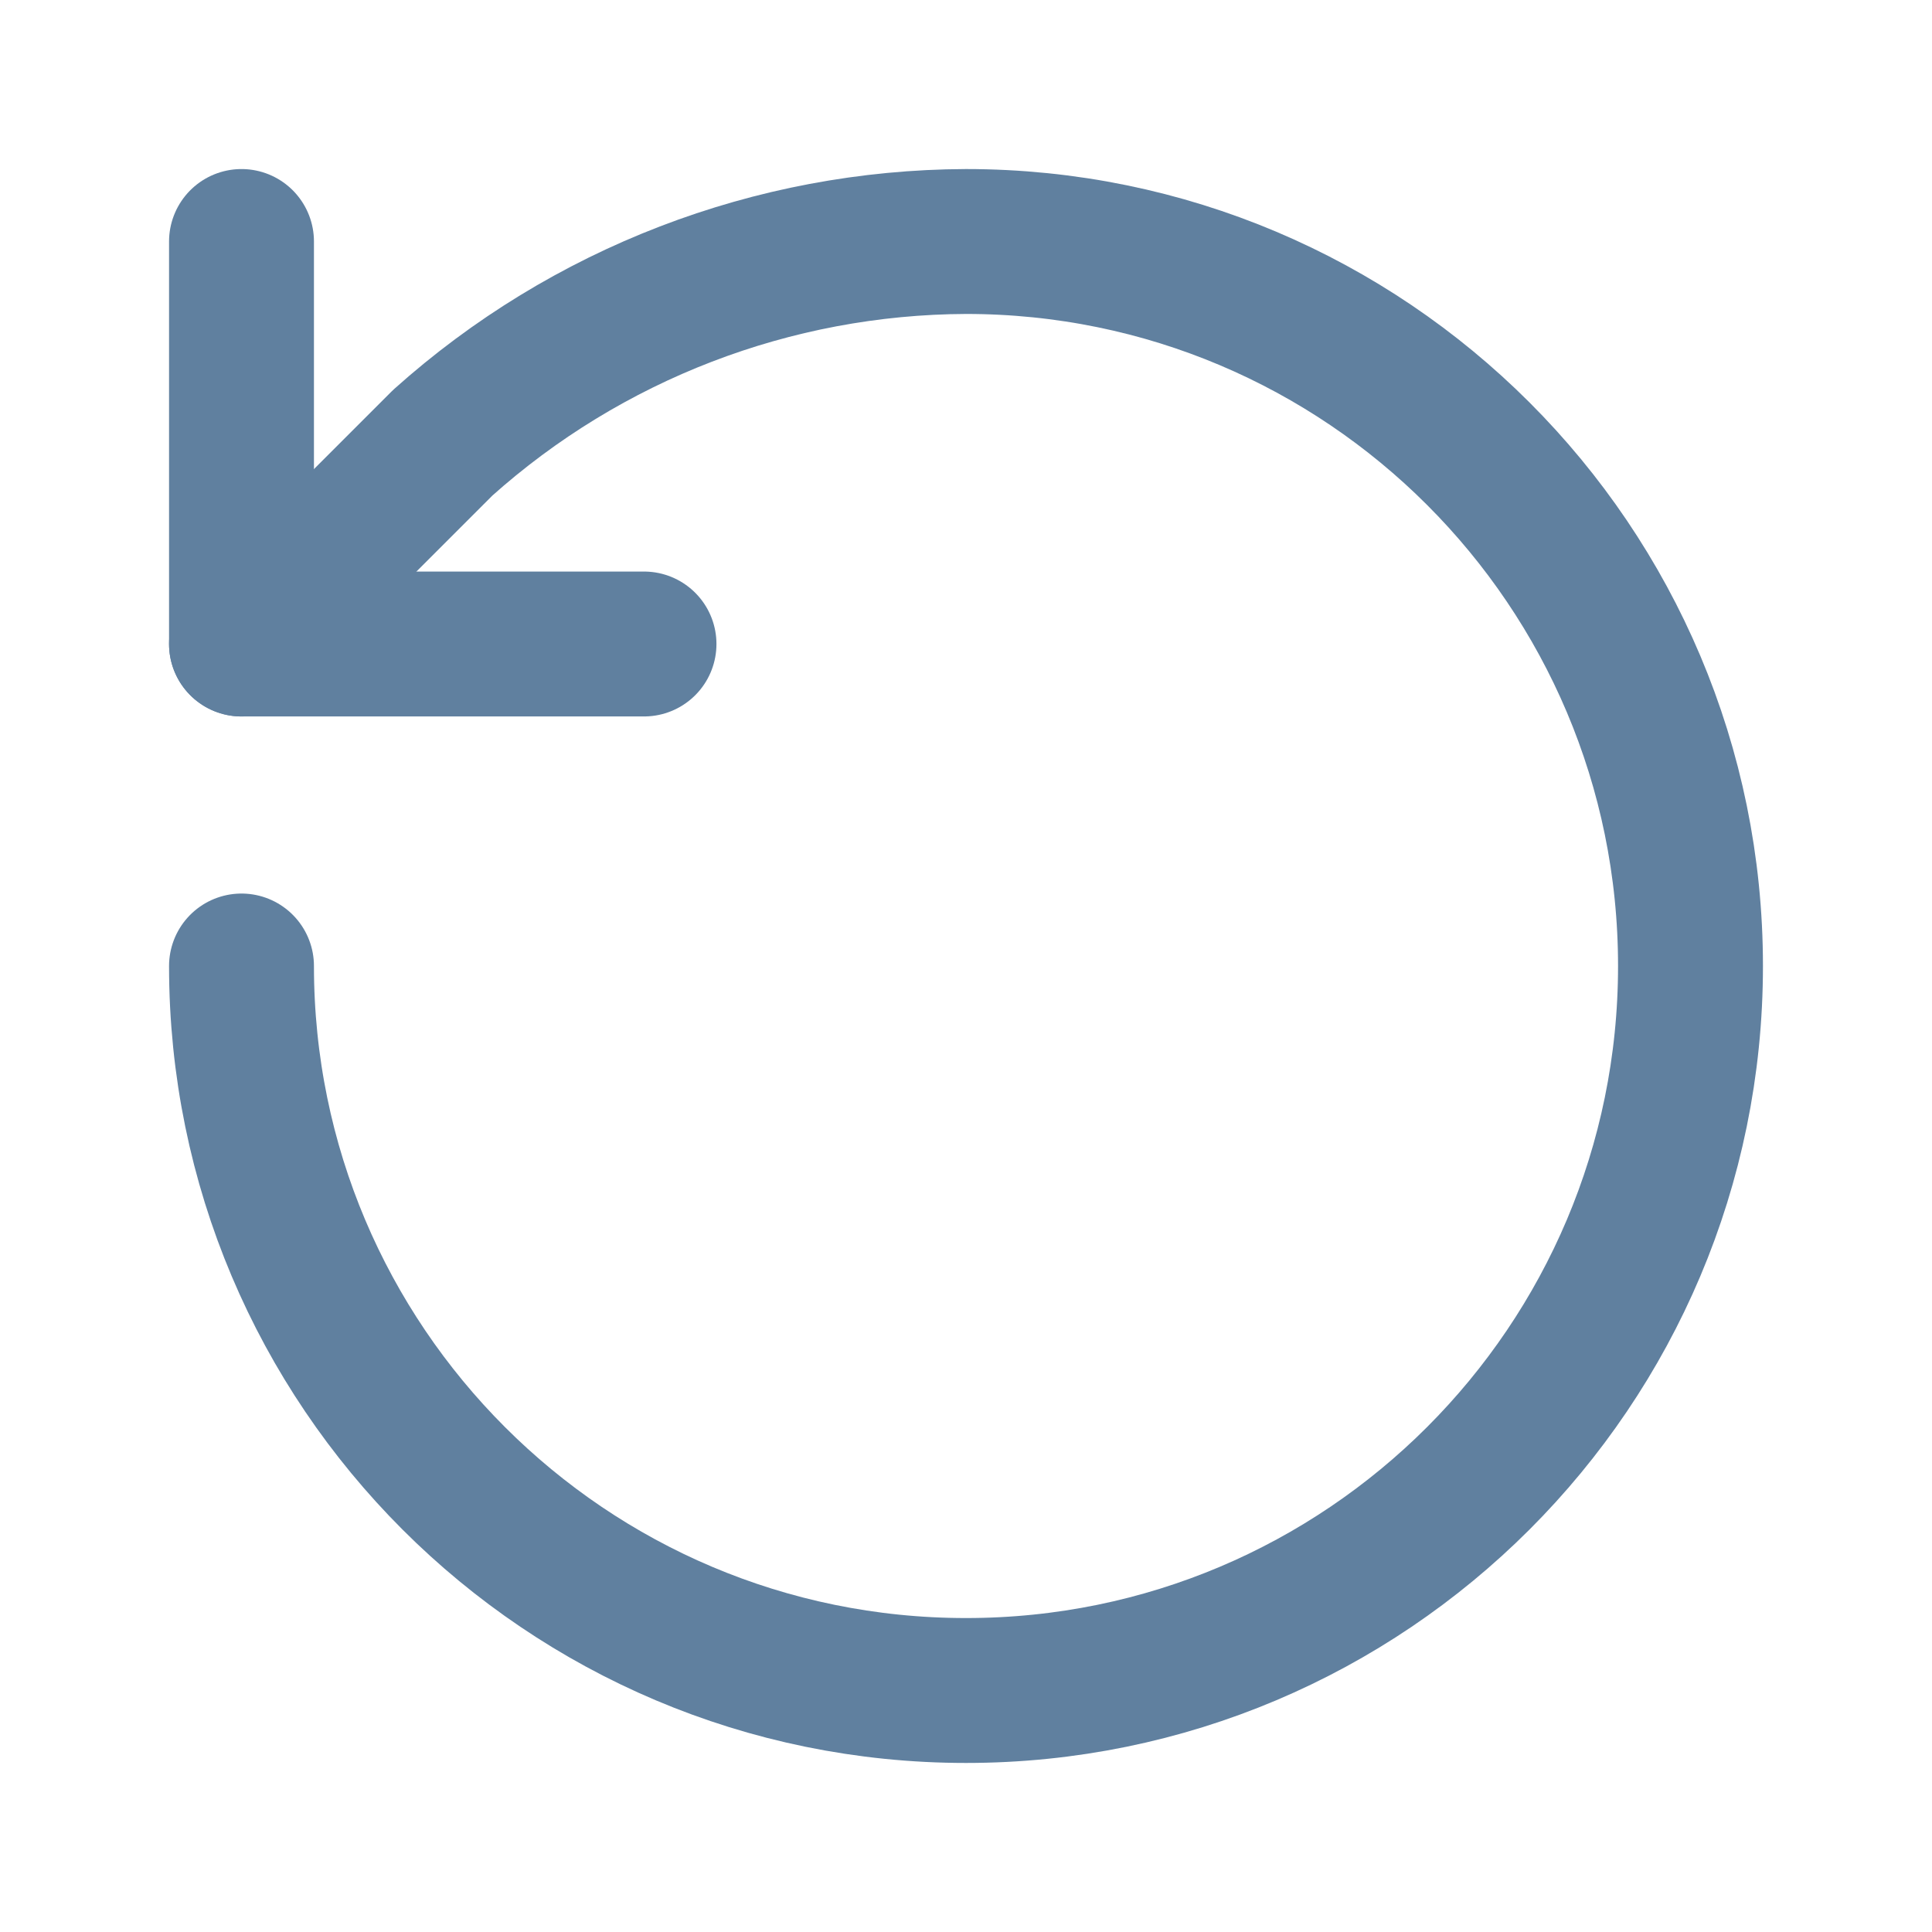
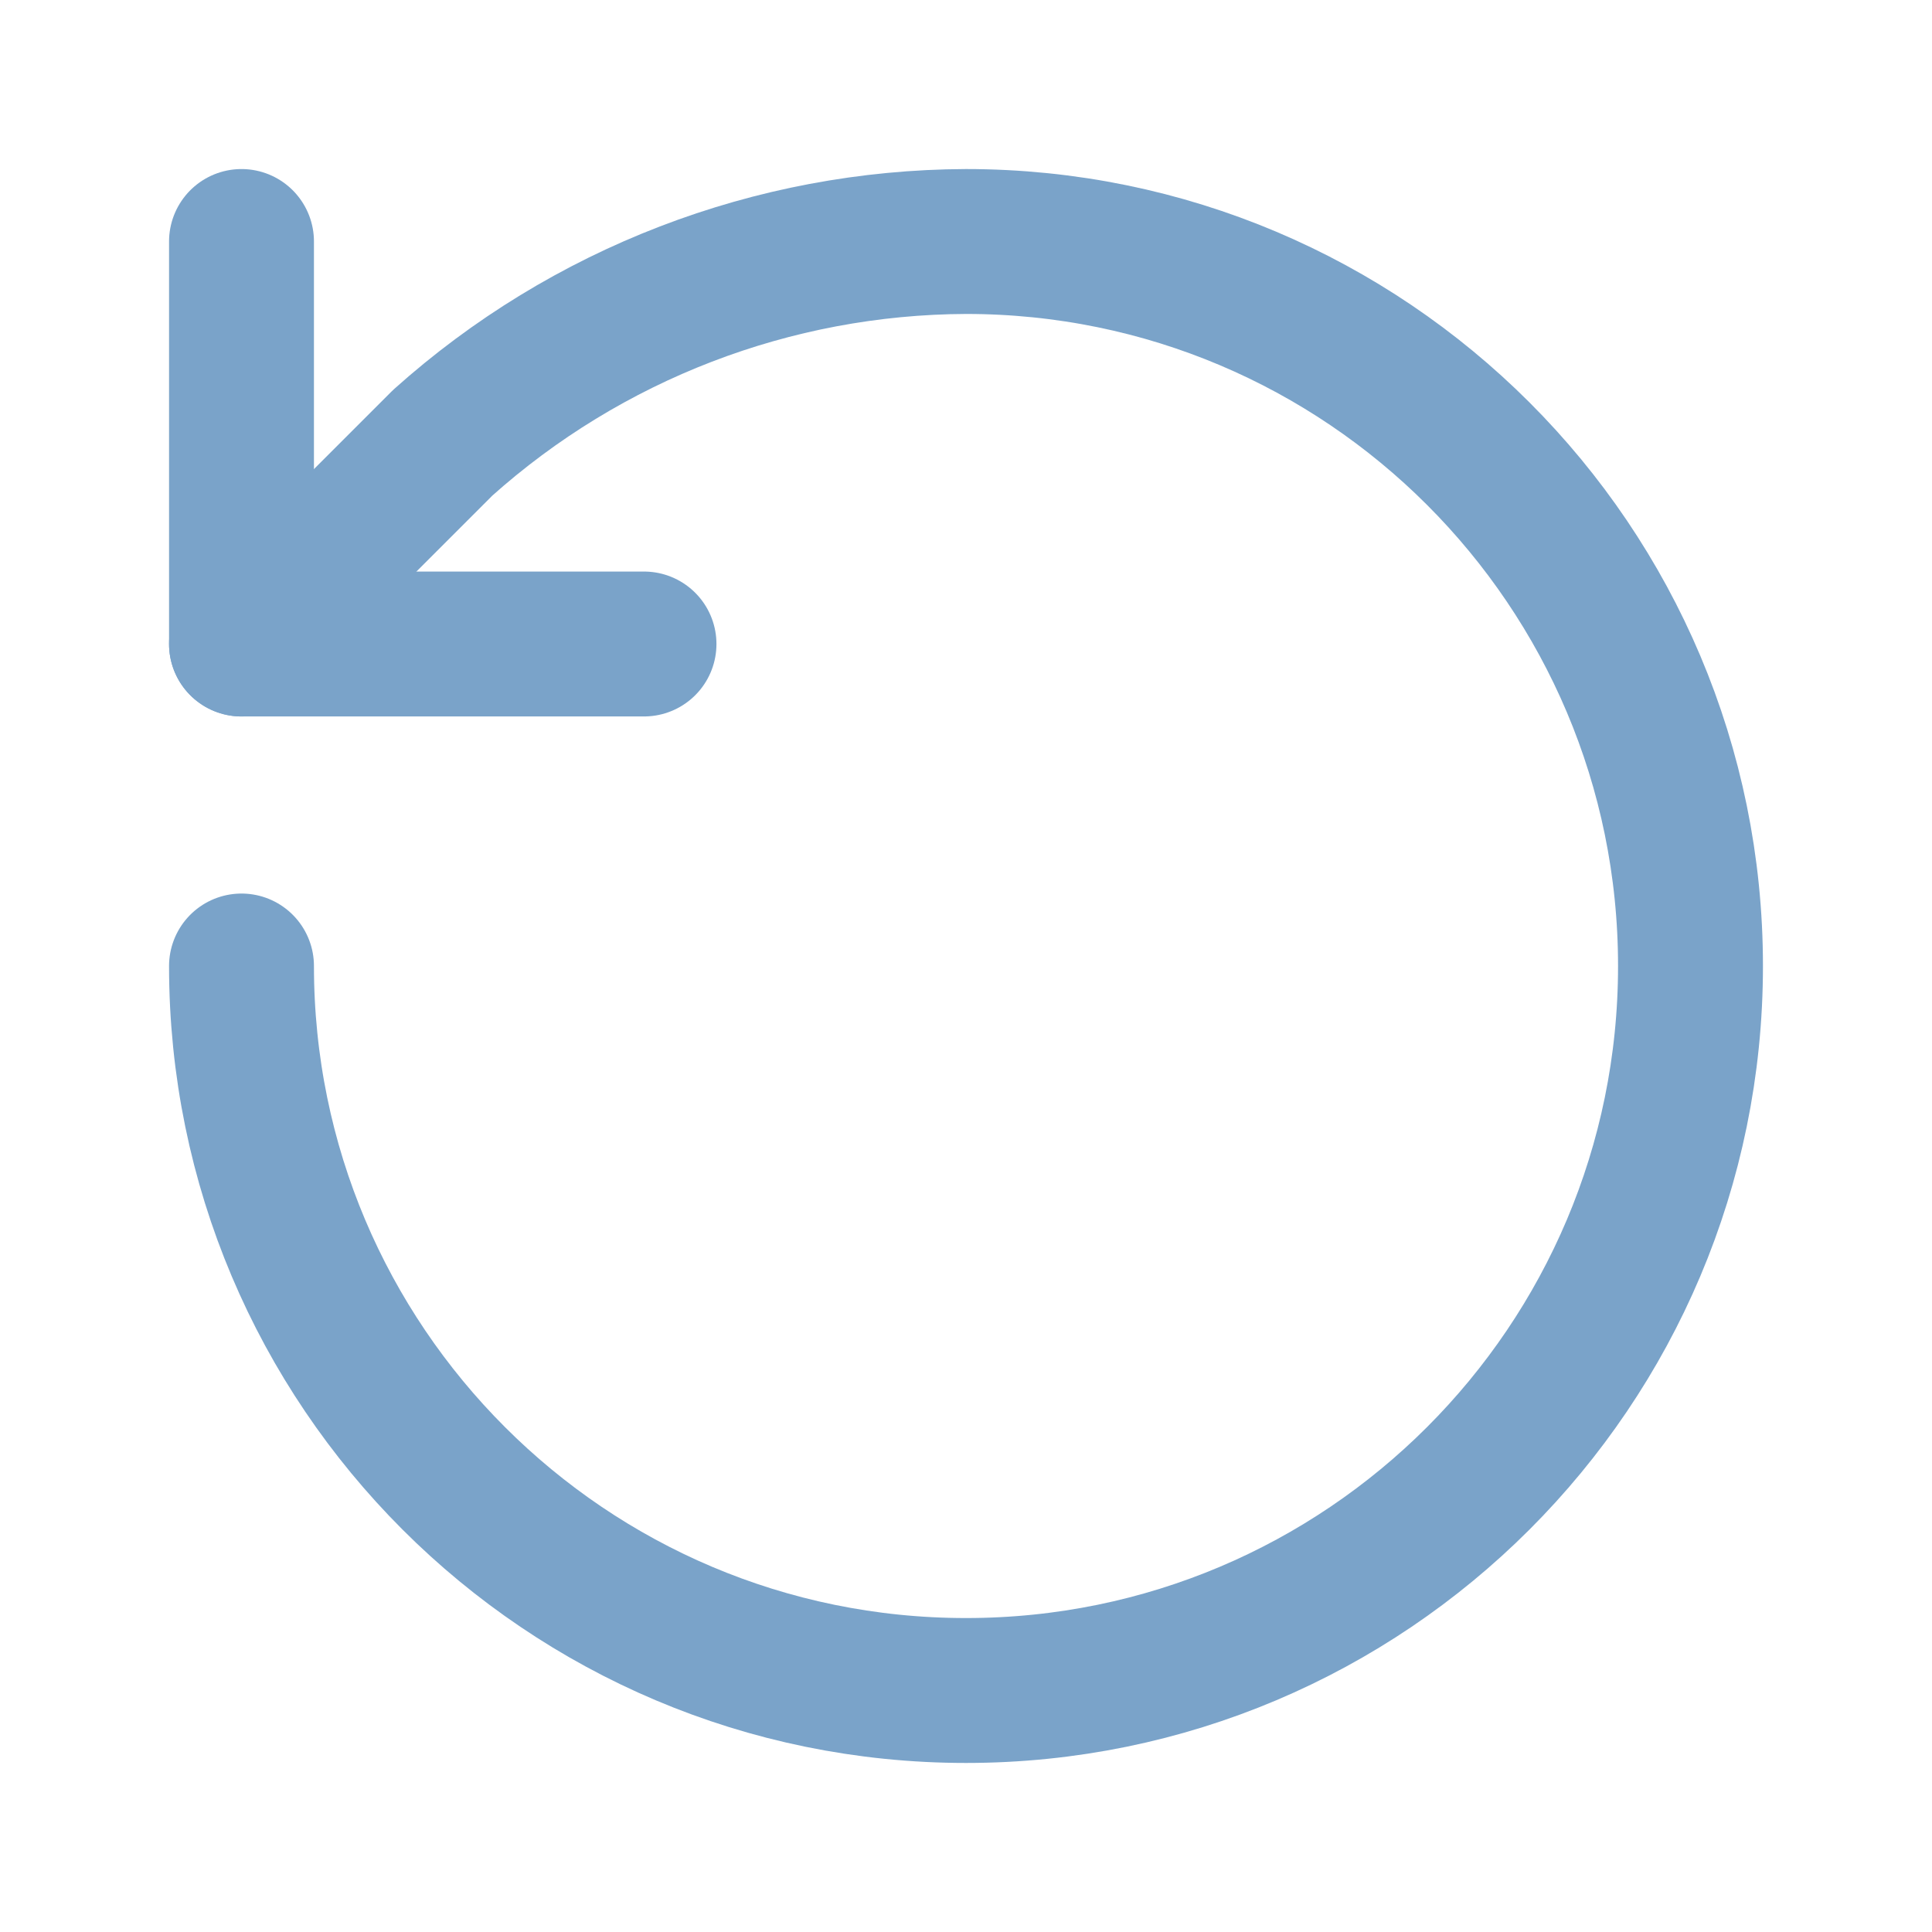
- <svg xmlns="http://www.w3.org/2000/svg" viewBox="0 0 24 24" fill="none" stroke="#60809F" stroke-width="1.8" stroke-linecap="round" stroke-linejoin="round">
+ <svg xmlns="http://www.w3.org/2000/svg" viewBox="0 0 24 24" fill="none" stroke="#7AA3C9" stroke-width="1.8" stroke-linecap="round" stroke-linejoin="round">
  <path d="M3 12a9 9 0 1 0 9-9 9.8 9.8 0 0 0-6.5 2.5L3 8" />
  <polyline points="3 3 3 8 8 8" />
</svg>
